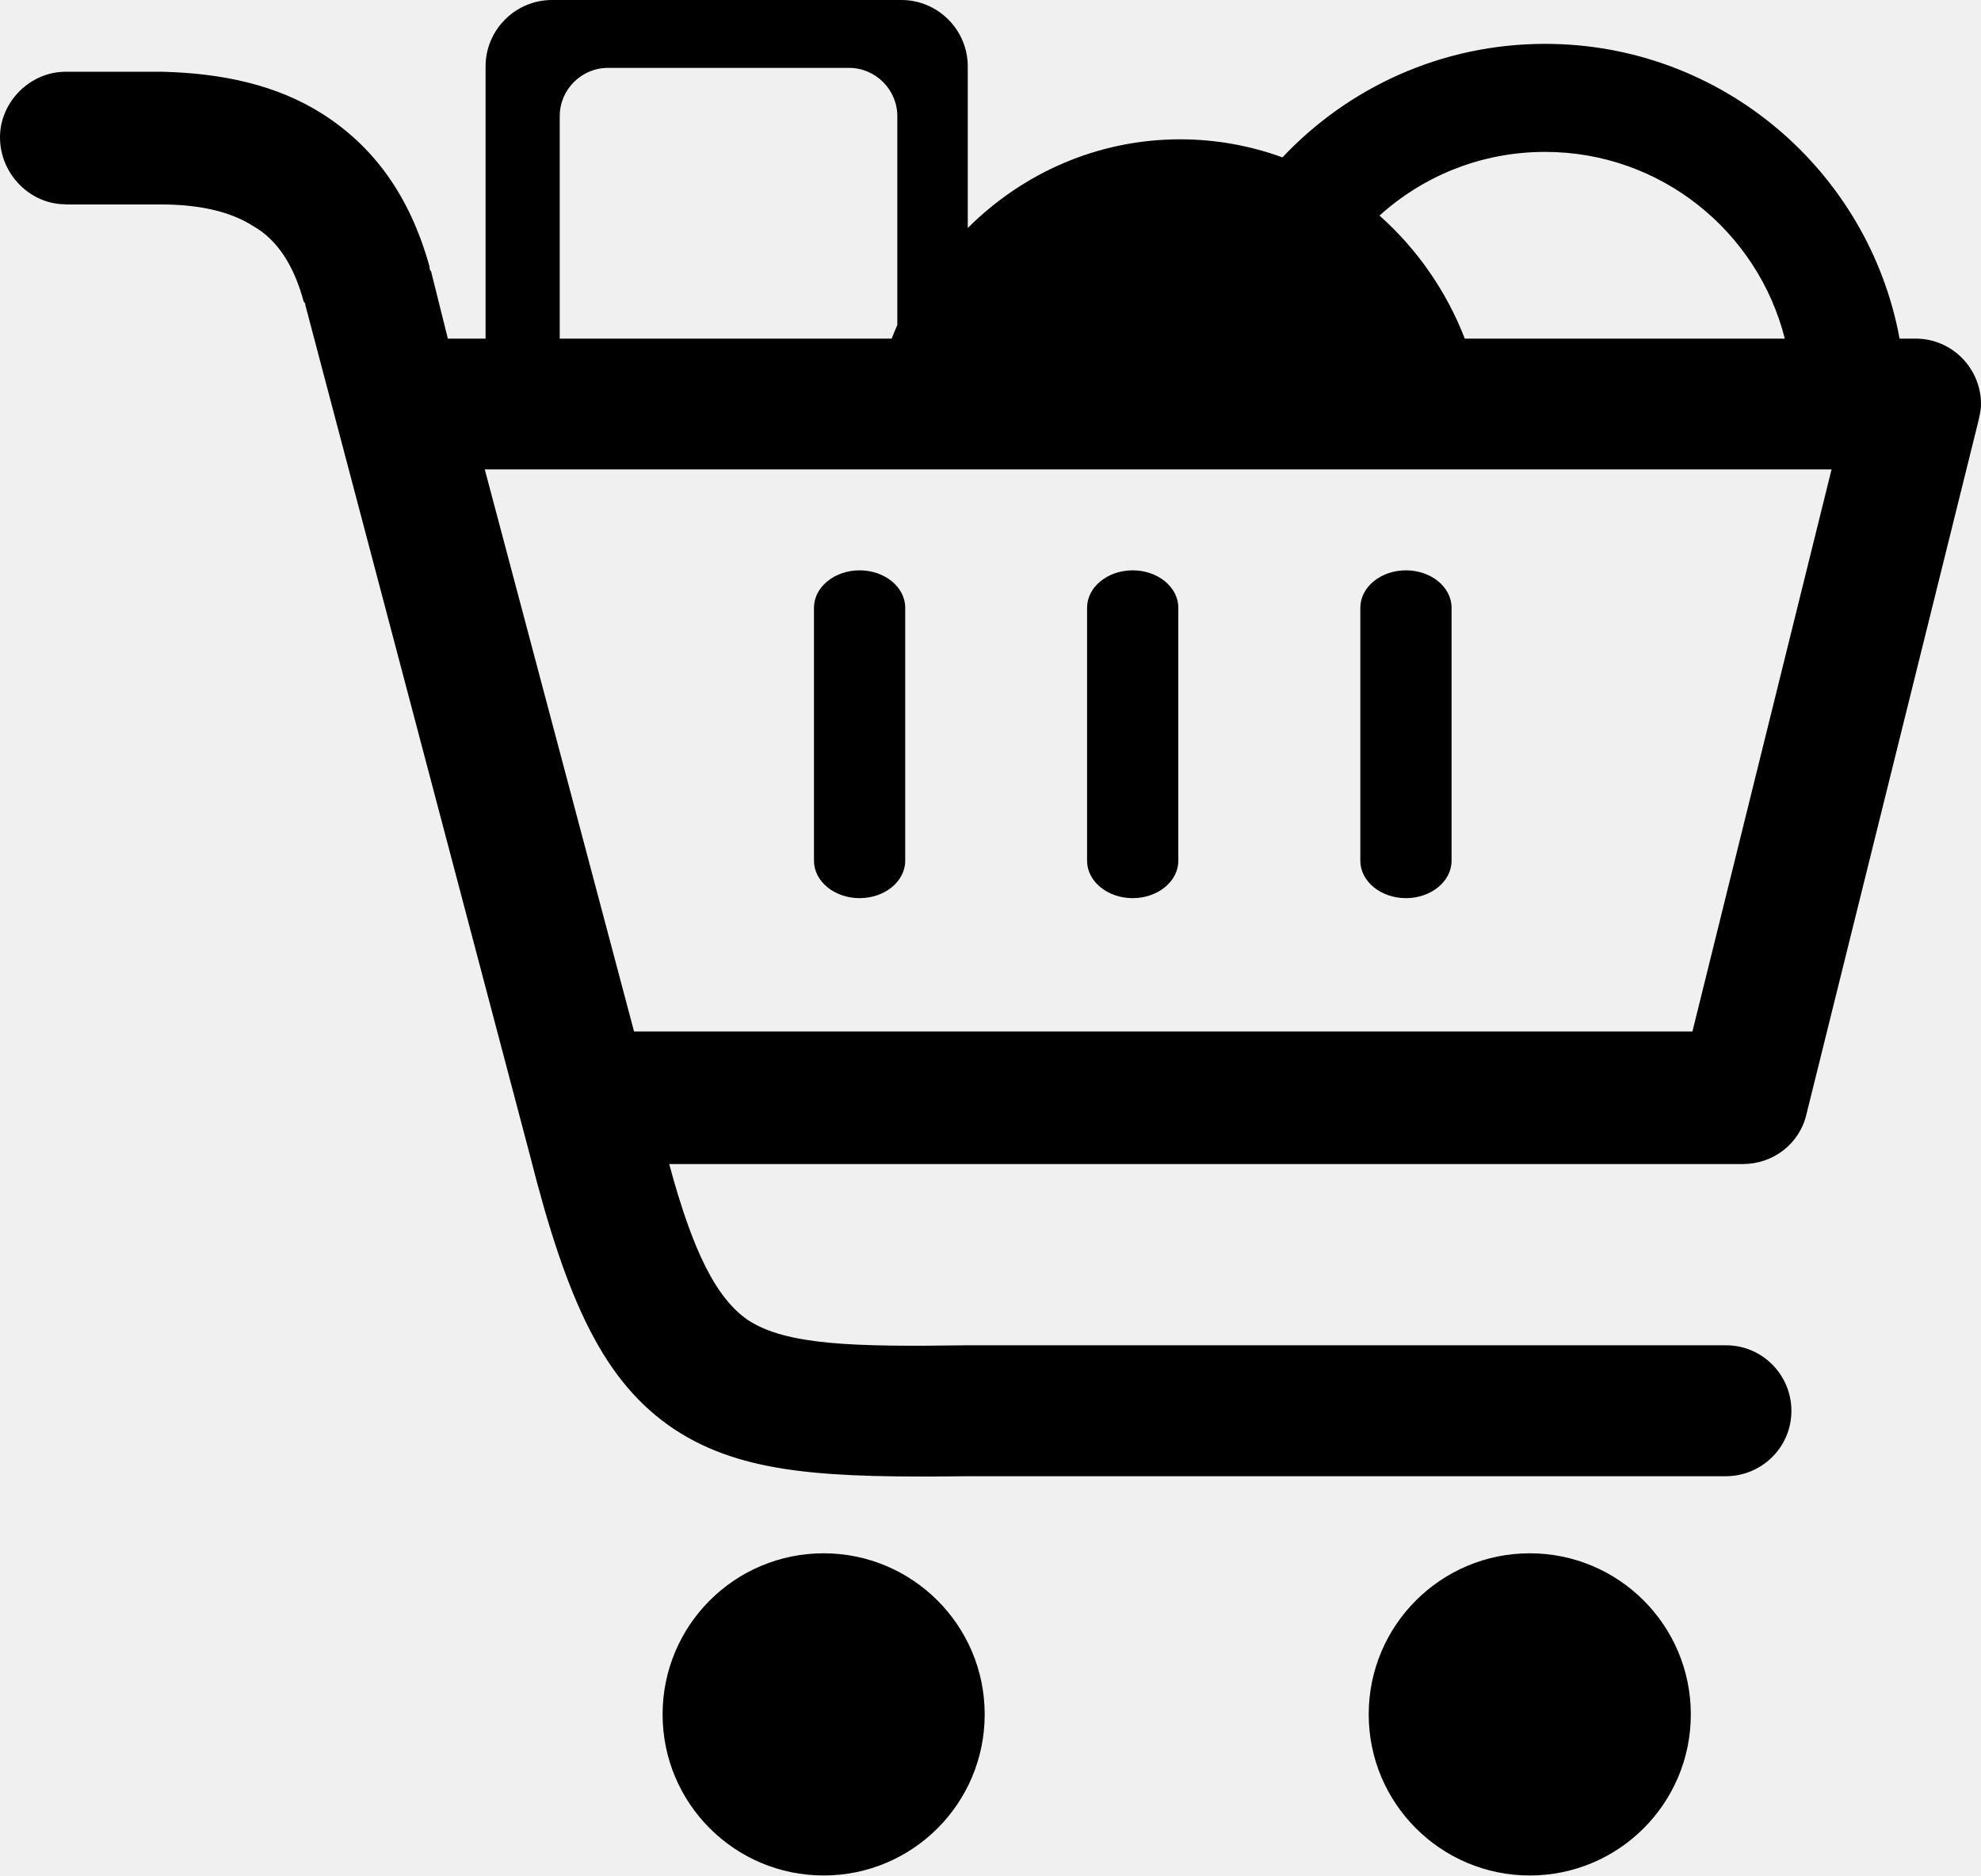
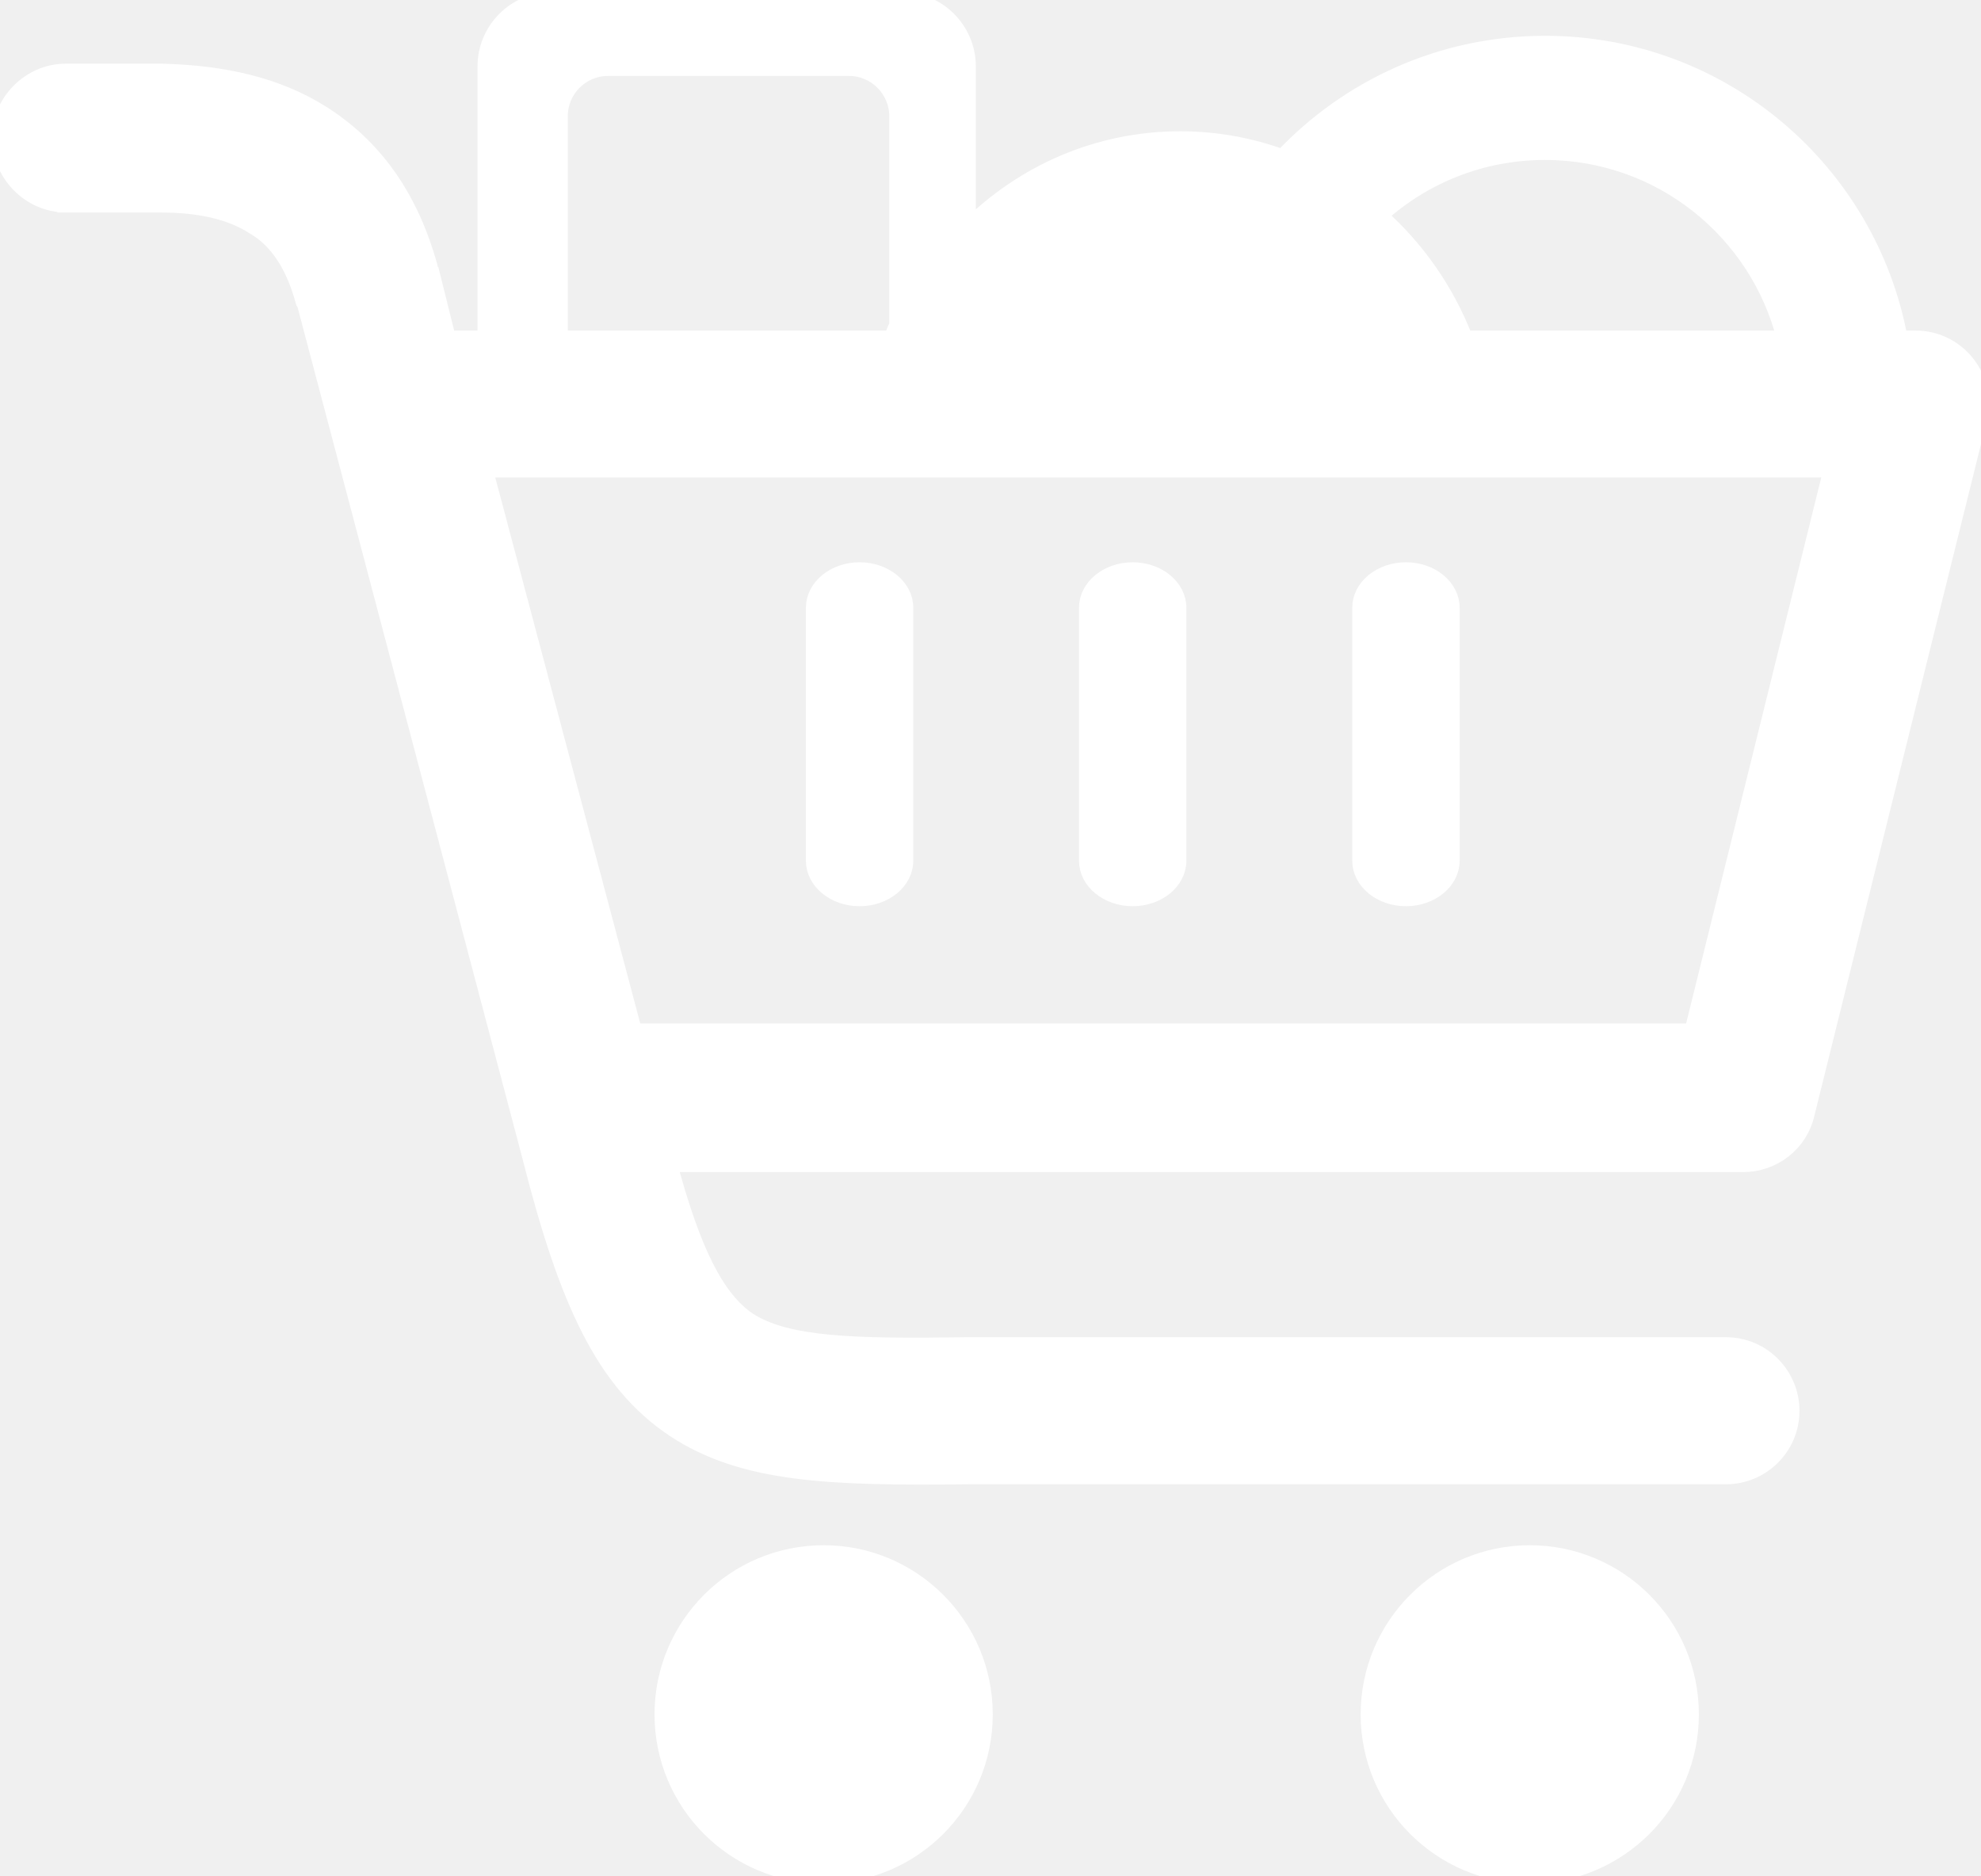
- <svg xmlns="http://www.w3.org/2000/svg" version="1.1" id="Layer_1" x="0px" y="0px" viewBox="0 0 122.88 116.31" style="enable-background:new 0 0 122.88 116.31" xml:space="preserve">
+ <svg xmlns="http://www.w3.org/2000/svg" version="1.1" id="Layer_1" stroke="#fff" fill="#fff" x="0px" y="0px" viewBox="0 0 122.88 116.31" style="enable-background:new 0 0 122.88 116.31" xml:space="preserve">
  <g>
    <path d="M4.06,12.67C1.87,12.67,0,10.8,0,8.51c0-2.19,1.87-4.06,4.06-4.06h5.62c0.1,0,0.31,0,0.42,0c3.75,0.1,7.08,0.83,9.88,2.6 c3.12,1.98,5.41,4.99,6.66,9.47c0,0.1,0,0.21,0.1,0.31L27.78,21h2.34V4.12c0-2.27,1.85-4.12,4.12-4.12h21.67 c2.27,0,4.12,1.85,4.12,4.12v10.02c3.42-3.41,8.06-5.5,13.18-5.5c2.22,0,4.36,0.4,6.34,1.12c4.08-4.33,9.87-7.04,16.29-7.04 c10.96,0,20.07,7.88,21.99,18.28h0.99c2.29,0,4.06,1.87,4.06,4.06c0,0.42-0.11,0.83-0.21,1.25l-10.61,42.76 c-0.42,1.87-2.08,3.12-3.95,3.12l0,0H41.51c1.46,5.41,2.91,8.32,4.89,9.68c2.39,1.56,6.56,1.66,13.53,1.56h0.1l0,0h47.03 c2.29,0,4.06,1.87,4.06,4.06c0,2.29-1.87,4.06-4.06,4.06H60.04l0,0c-8.64,0.1-13.94-0.1-18.21-2.91 c-4.37-2.91-6.66-7.91-8.95-16.96l0,0L18.94,18.92c0-0.1,0-0.1-0.1-0.21c-0.62-2.29-1.66-3.85-3.12-4.68 c-1.46-0.94-3.43-1.35-5.72-1.35c-0.1,0-0.21,0-0.31,0H4.06L4.06,12.67L4.06,12.67z M84.38,37.69c0-1.28,1.27-2.32,2.83-2.32 c1.56,0,2.83,1.04,2.83,2.32v15.69c0,1.28-1.27,2.32-2.83,2.32c-1.56,0-2.83-1.04-2.83-2.32V37.69L84.38,37.69z M67.43,37.69 c0-1.28,1.27-2.32,2.83-2.32c1.56,0,2.83,1.04,2.83,2.32v15.69c0,1.28-1.27,2.32-2.83,2.32c-1.56,0-2.83-1.04-2.83-2.32V37.69 L67.43,37.69z M50.49,37.69c0-1.28,1.27-2.32,2.83-2.32c1.56,0,2.83,1.04,2.83,2.32v15.69c0,1.28-1.27,2.32-2.83,2.32 c-1.56,0-2.83-1.04-2.83-2.32V37.69L50.49,37.69z M85.57,13.37c2.31,2.05,4.14,4.66,5.29,7.63h19.85 c-1.68-6.65-7.7-11.58-14.87-11.58C91.89,9.42,88.29,10.91,85.57,13.37L85.57,13.37z M92.21,29.11L92.21,29.11l-38.01,0l0,0H30.07 l0,0l9.26,34.86h65.65l8.63-34.86H92.21L92.21,29.11z M55.31,21c0.11-0.29,0.23-0.57,0.35-0.85V7.2c0-1.64-1.35-2.99-2.99-2.99 H37.71c-1.64,0-2.99,1.34-2.99,2.99V21H55.31L55.31,21z M94.89,96.33c5.52,0,9.99,4.47,9.99,9.99s-4.47,9.99-9.99,9.99 c-5.51,0-9.99-4.47-9.99-9.99S89.38,96.33,94.89,96.33L94.89,96.33L94.89,96.33z M51.09,96.33c5.51,0,9.99,4.47,9.99,9.99 s-4.47,9.99-9.99,9.99s-9.99-4.47-9.99-9.99S45.57,96.33,51.09,96.33L51.09,96.33L51.09,96.33z" />
  </g>
</svg>
